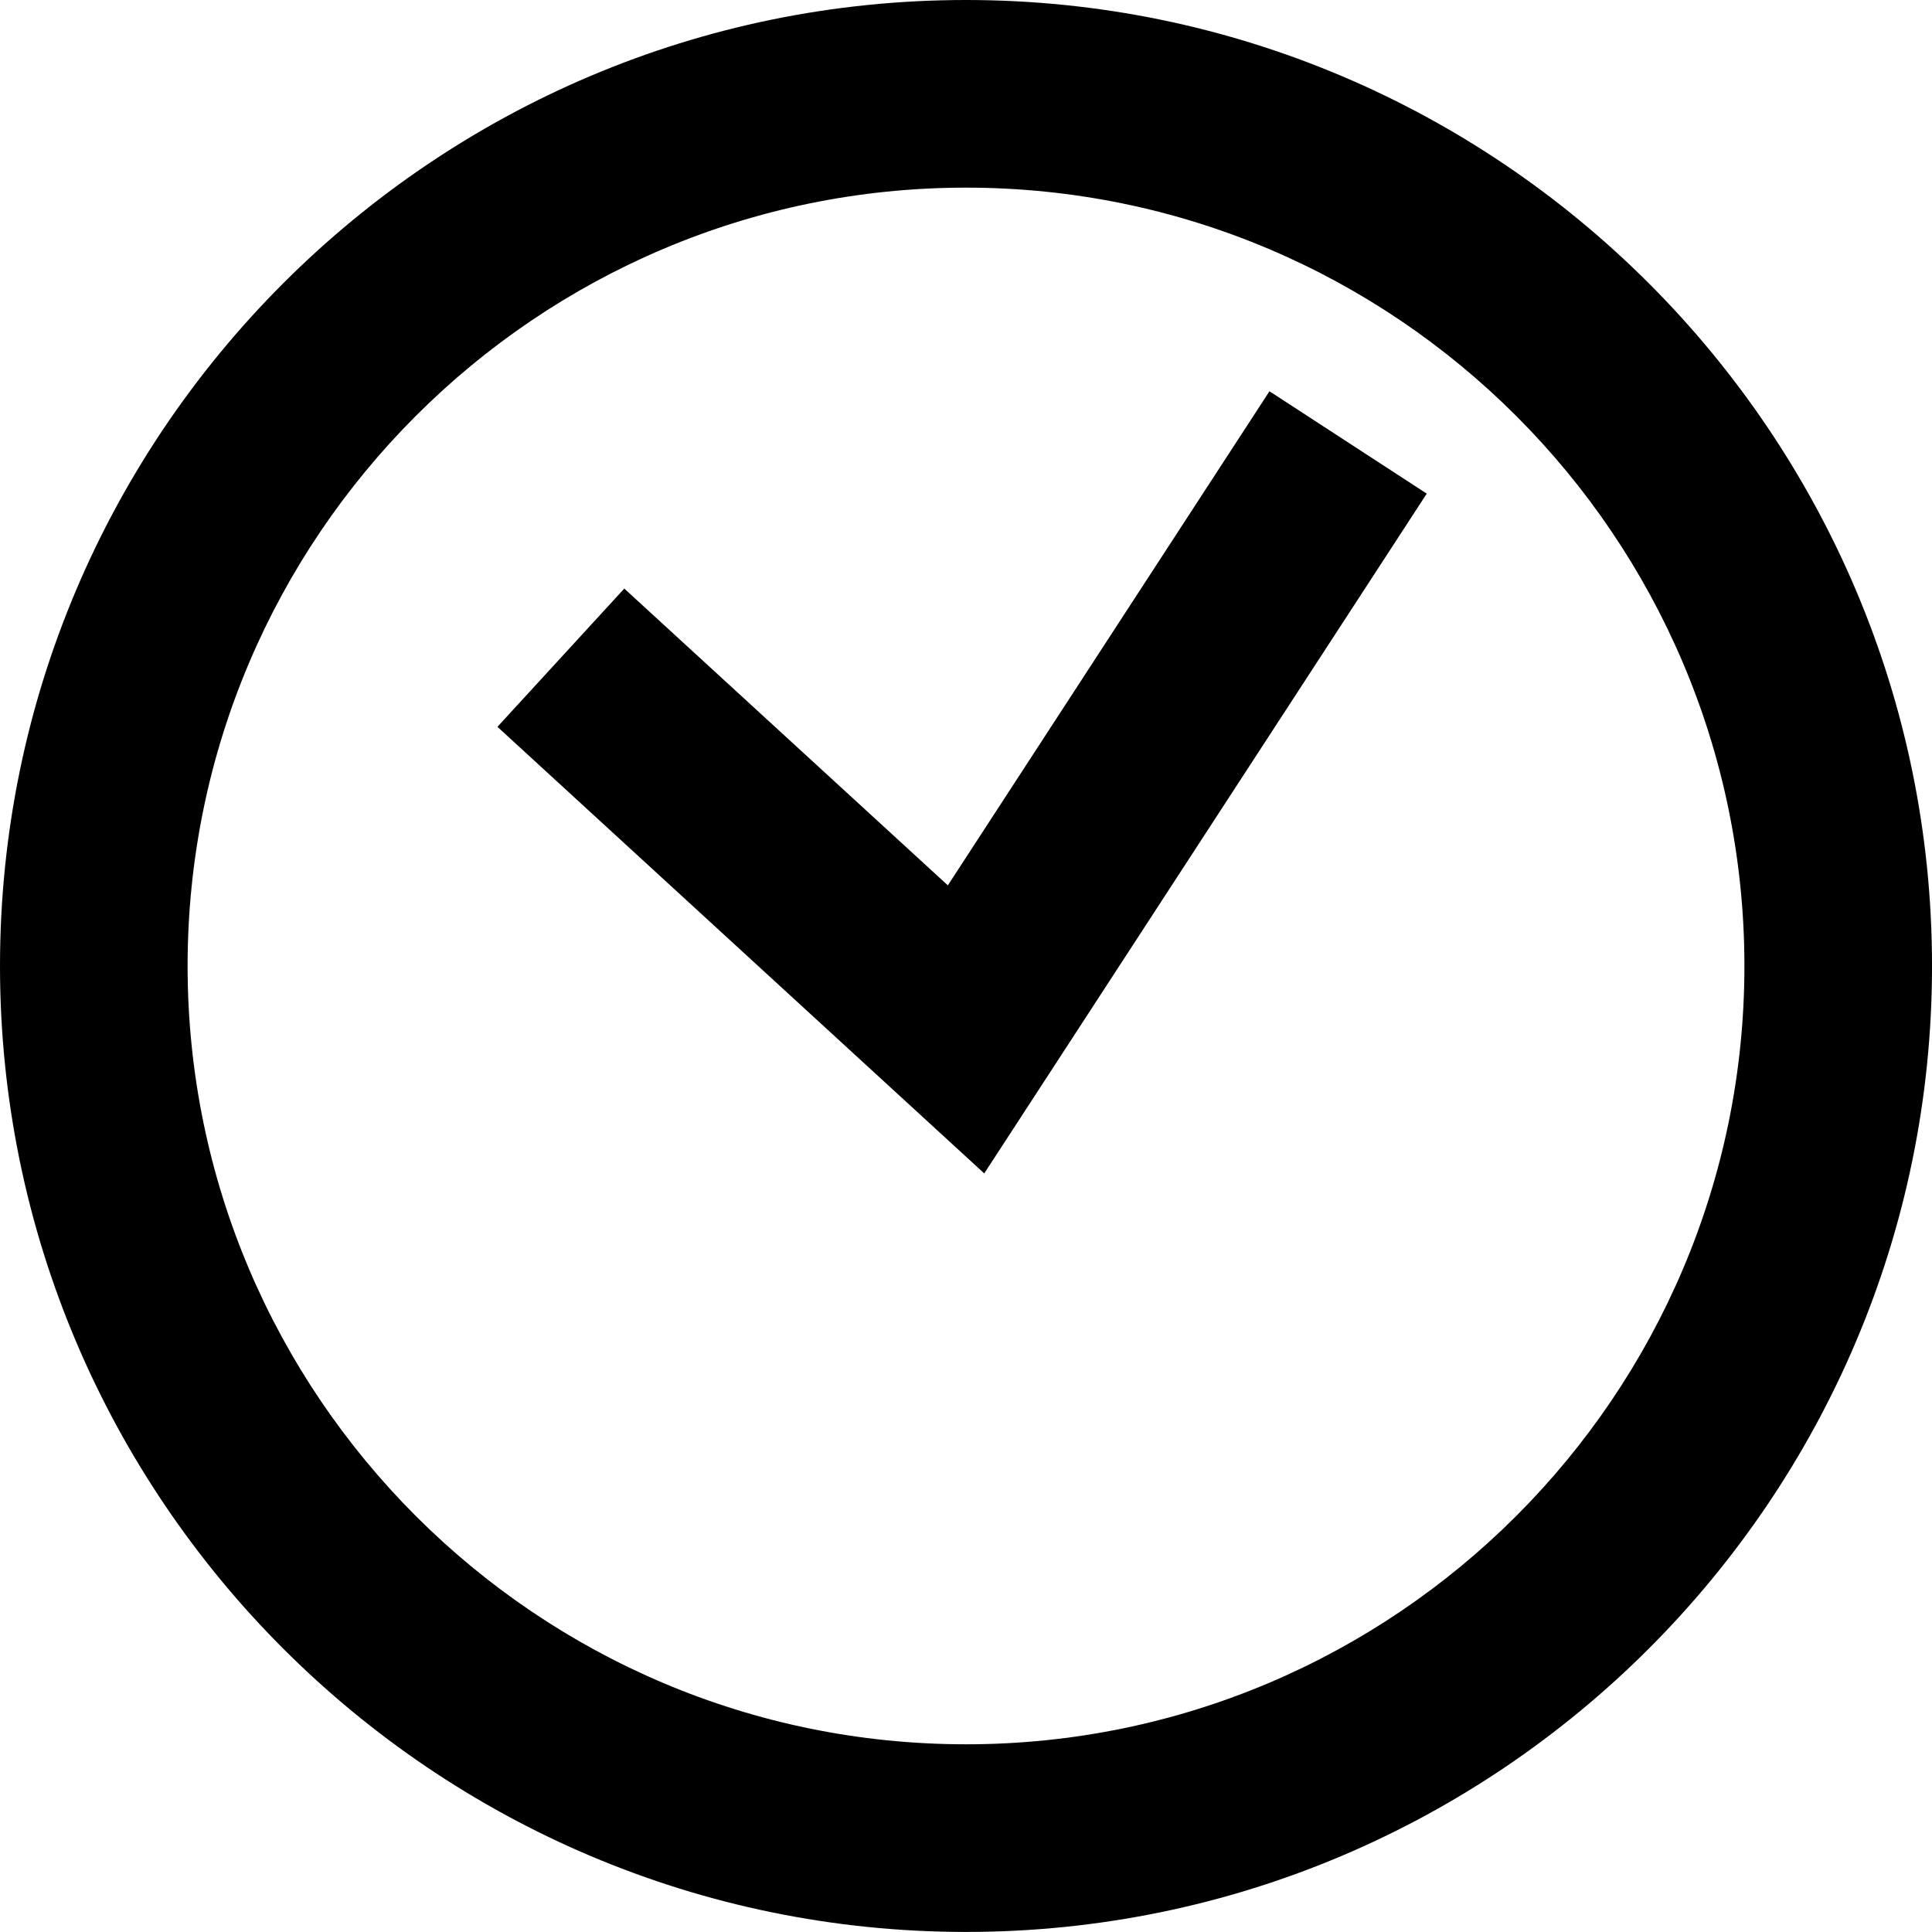
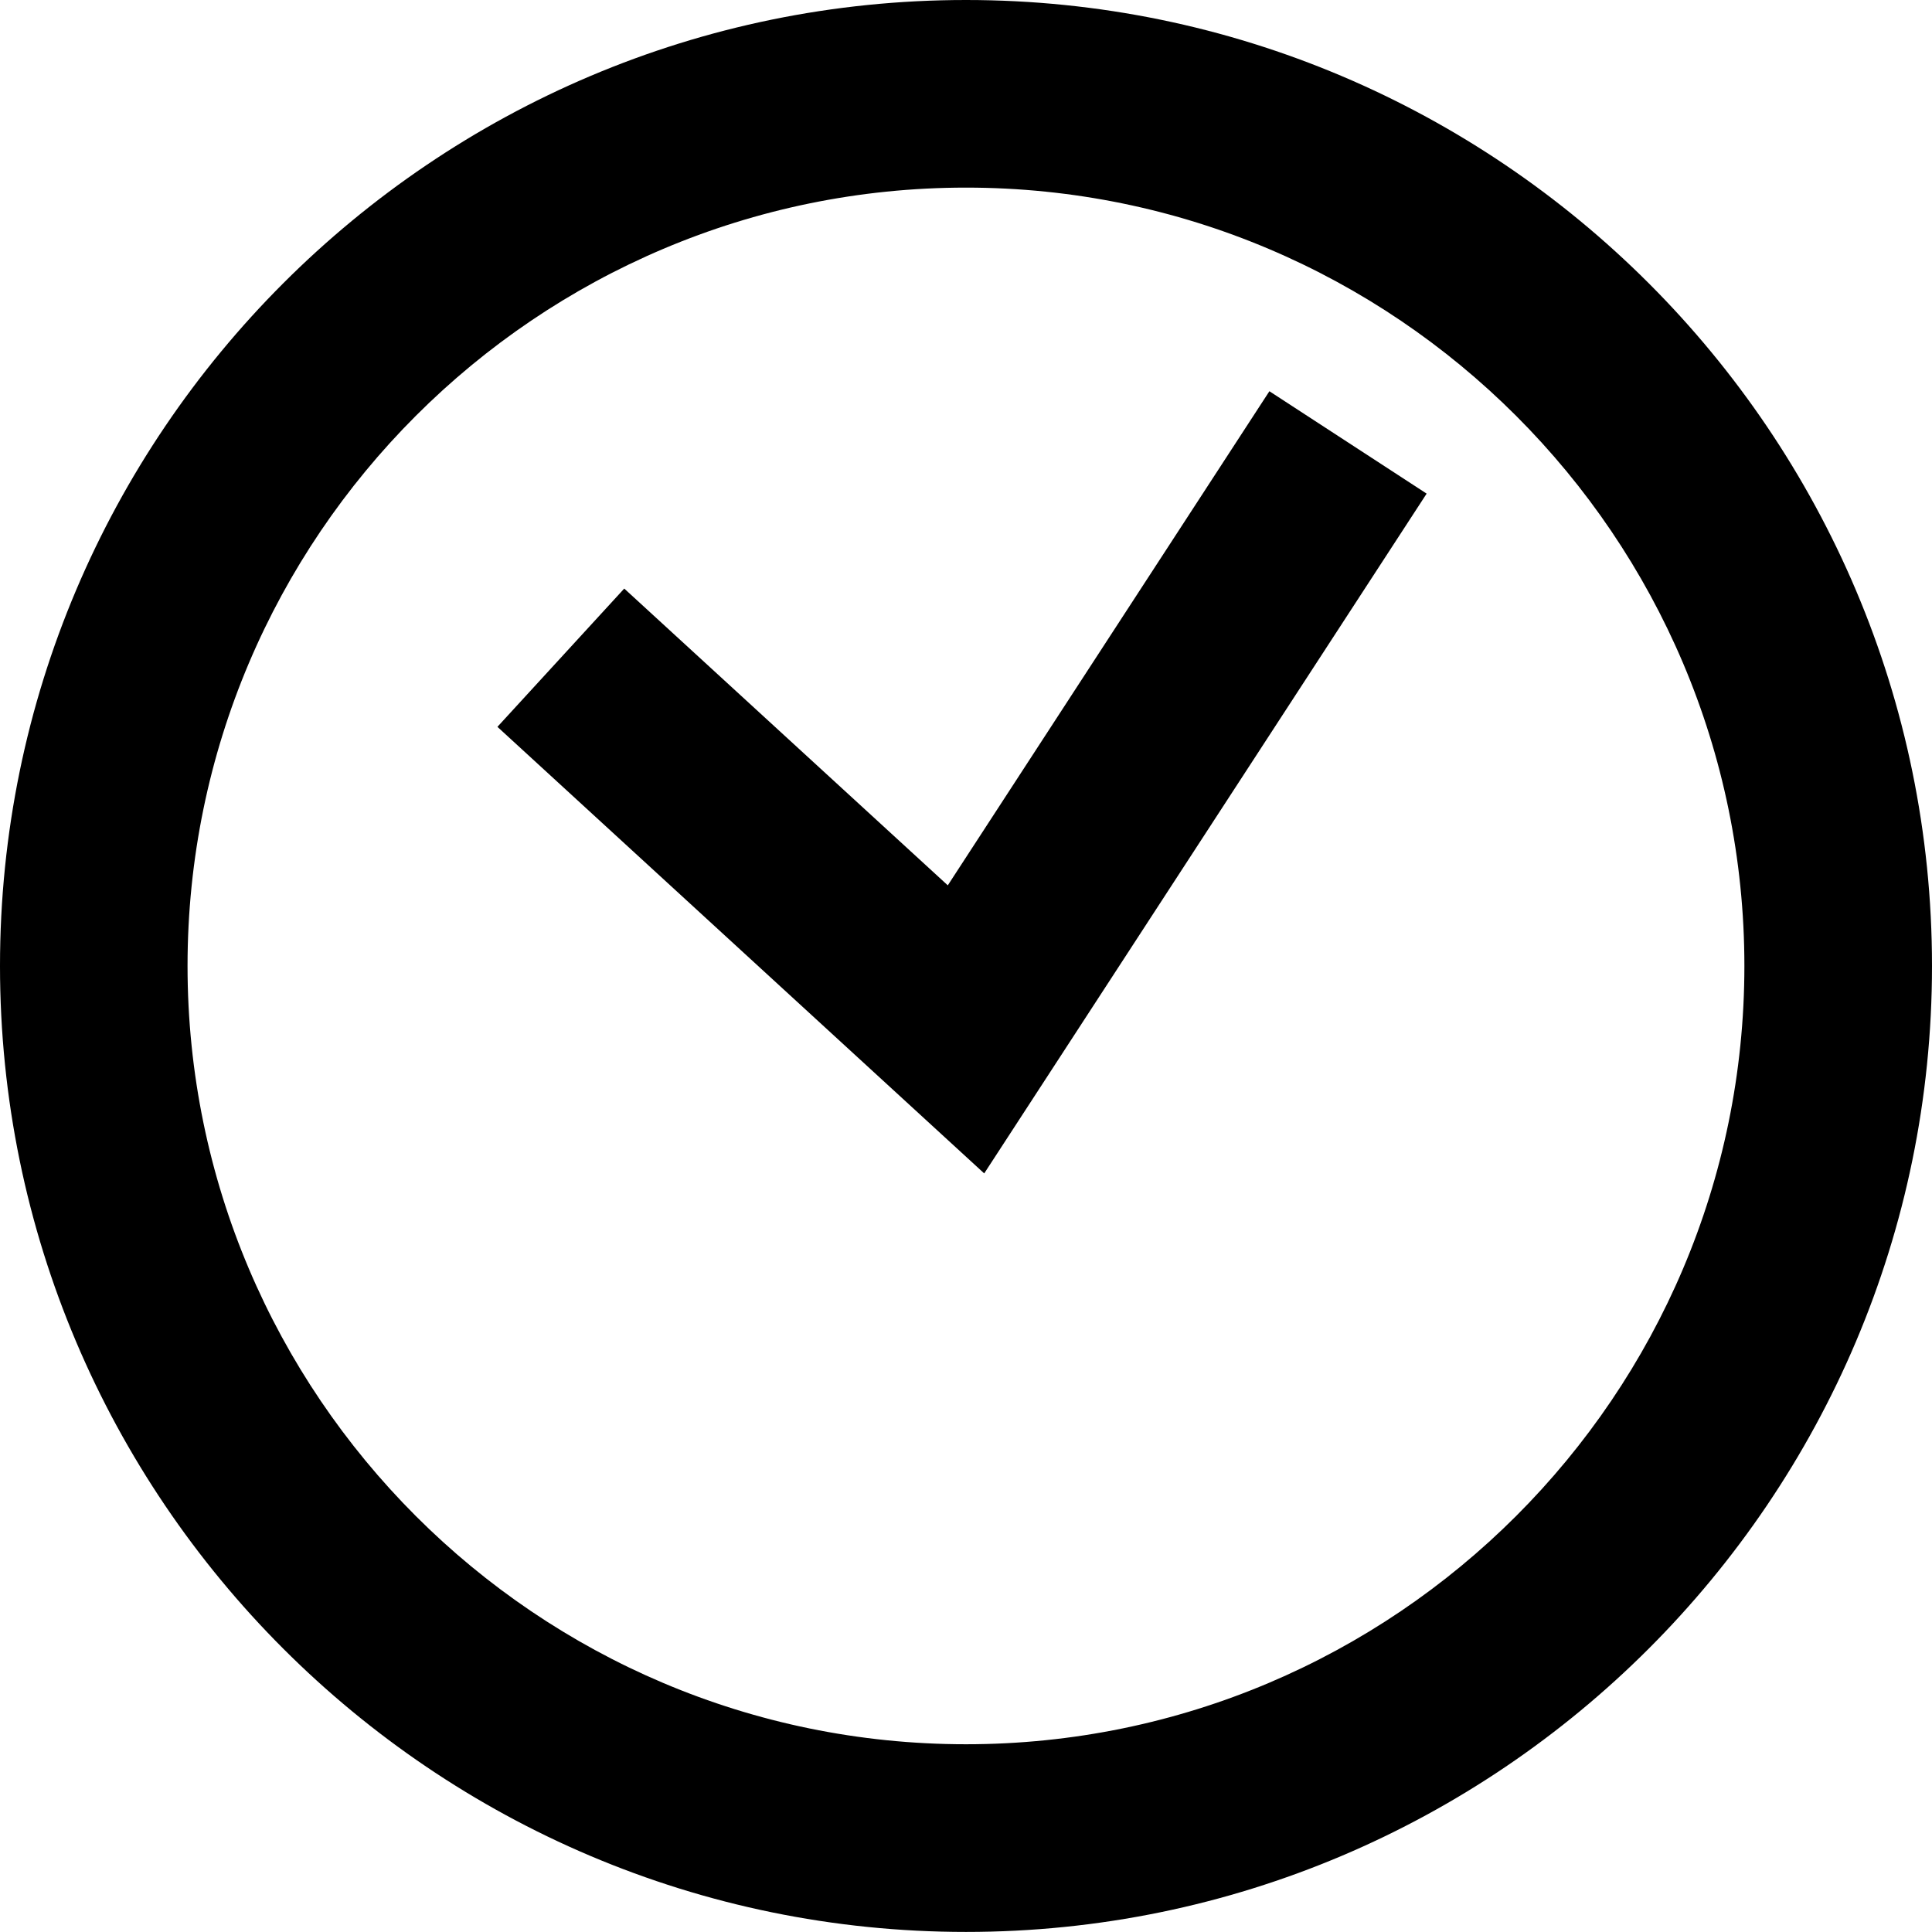
- <svg xmlns="http://www.w3.org/2000/svg" version="1.1" id="Layer_2" x="0px" y="0px" width="97.875px" height="97.875px" viewBox="0 0 97.875 97.875" enable-background="new 0 0 97.875 97.875" xml:space="preserve">
-   <path d="M48.939,9.506c-21.743,0-39.435,17.688-39.435,39.43c0,21.742,17.692,39.43,39.435,39.43  c21.739,0,39.433-17.689,39.433-39.43C88.372,27.195,70.679,9.506,48.939,9.506 M48.939,97.872C21.954,97.872,0,75.918,0,48.935  S21.954,0,48.939,0c26.983,0,48.937,21.952,48.937,48.935S75.922,97.872,48.939,97.872" />
-   <polygon points="49.862,59.445 25.2,36.821 31.626,29.817 48.018,44.852 64.311,19.821 72.279,25.008 " />
+ <svg xmlns="http://www.w3.org/2000/svg" version="1.1" width="28" height="28" viewBox="0 0 28 28">
+   <path fill="#000" d="M14 2.719c-6.22 0-11.282 5.060-11.282 11.28s5.061 11.28 11.282 11.28c6.219 0 11.281-5.060 11.281-11.28s-5.062-11.28-11.281-11.28zM14 27.999c-7.72 0-14-6.281-14-14s6.281-13.999 14-13.999c7.719 0 14 6.28 14 13.999s-6.281 14-14 14z" />
+   <path fill="#000" d="M14.264 17.006l-7.055-6.472 1.838-2.004 4.689 4.301 4.661-7.161 2.279 1.484z" />
</svg>
